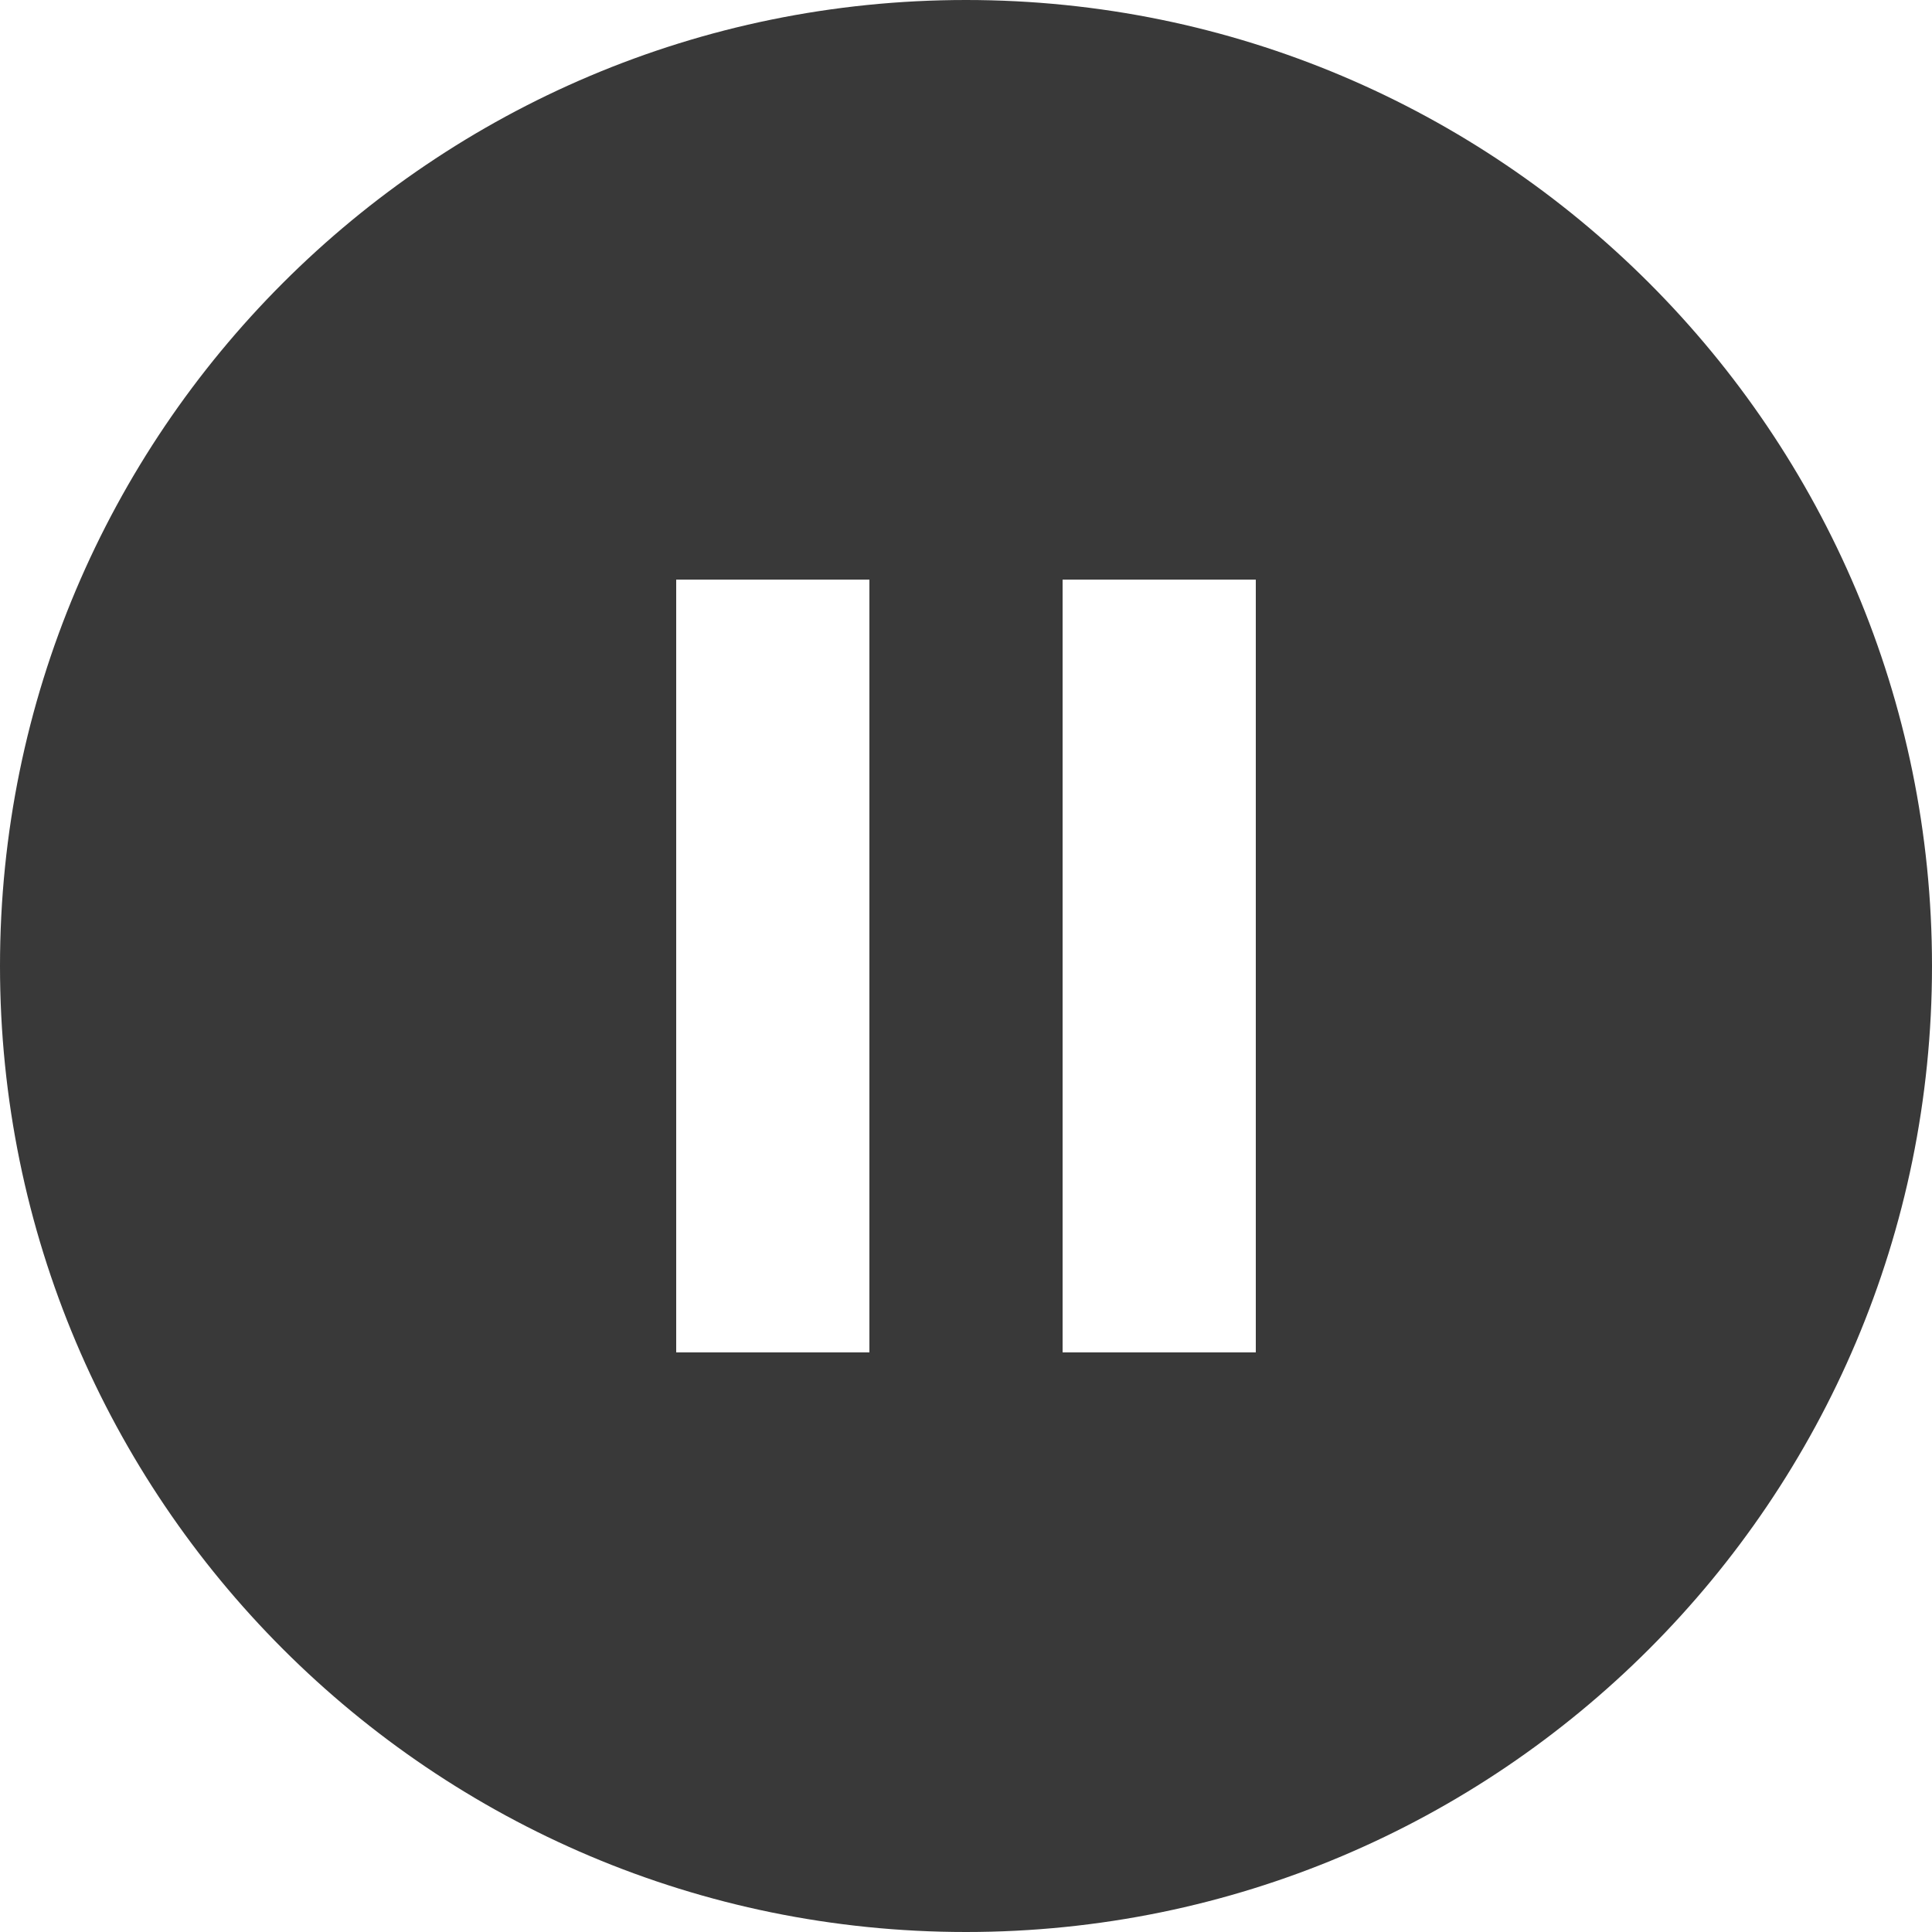
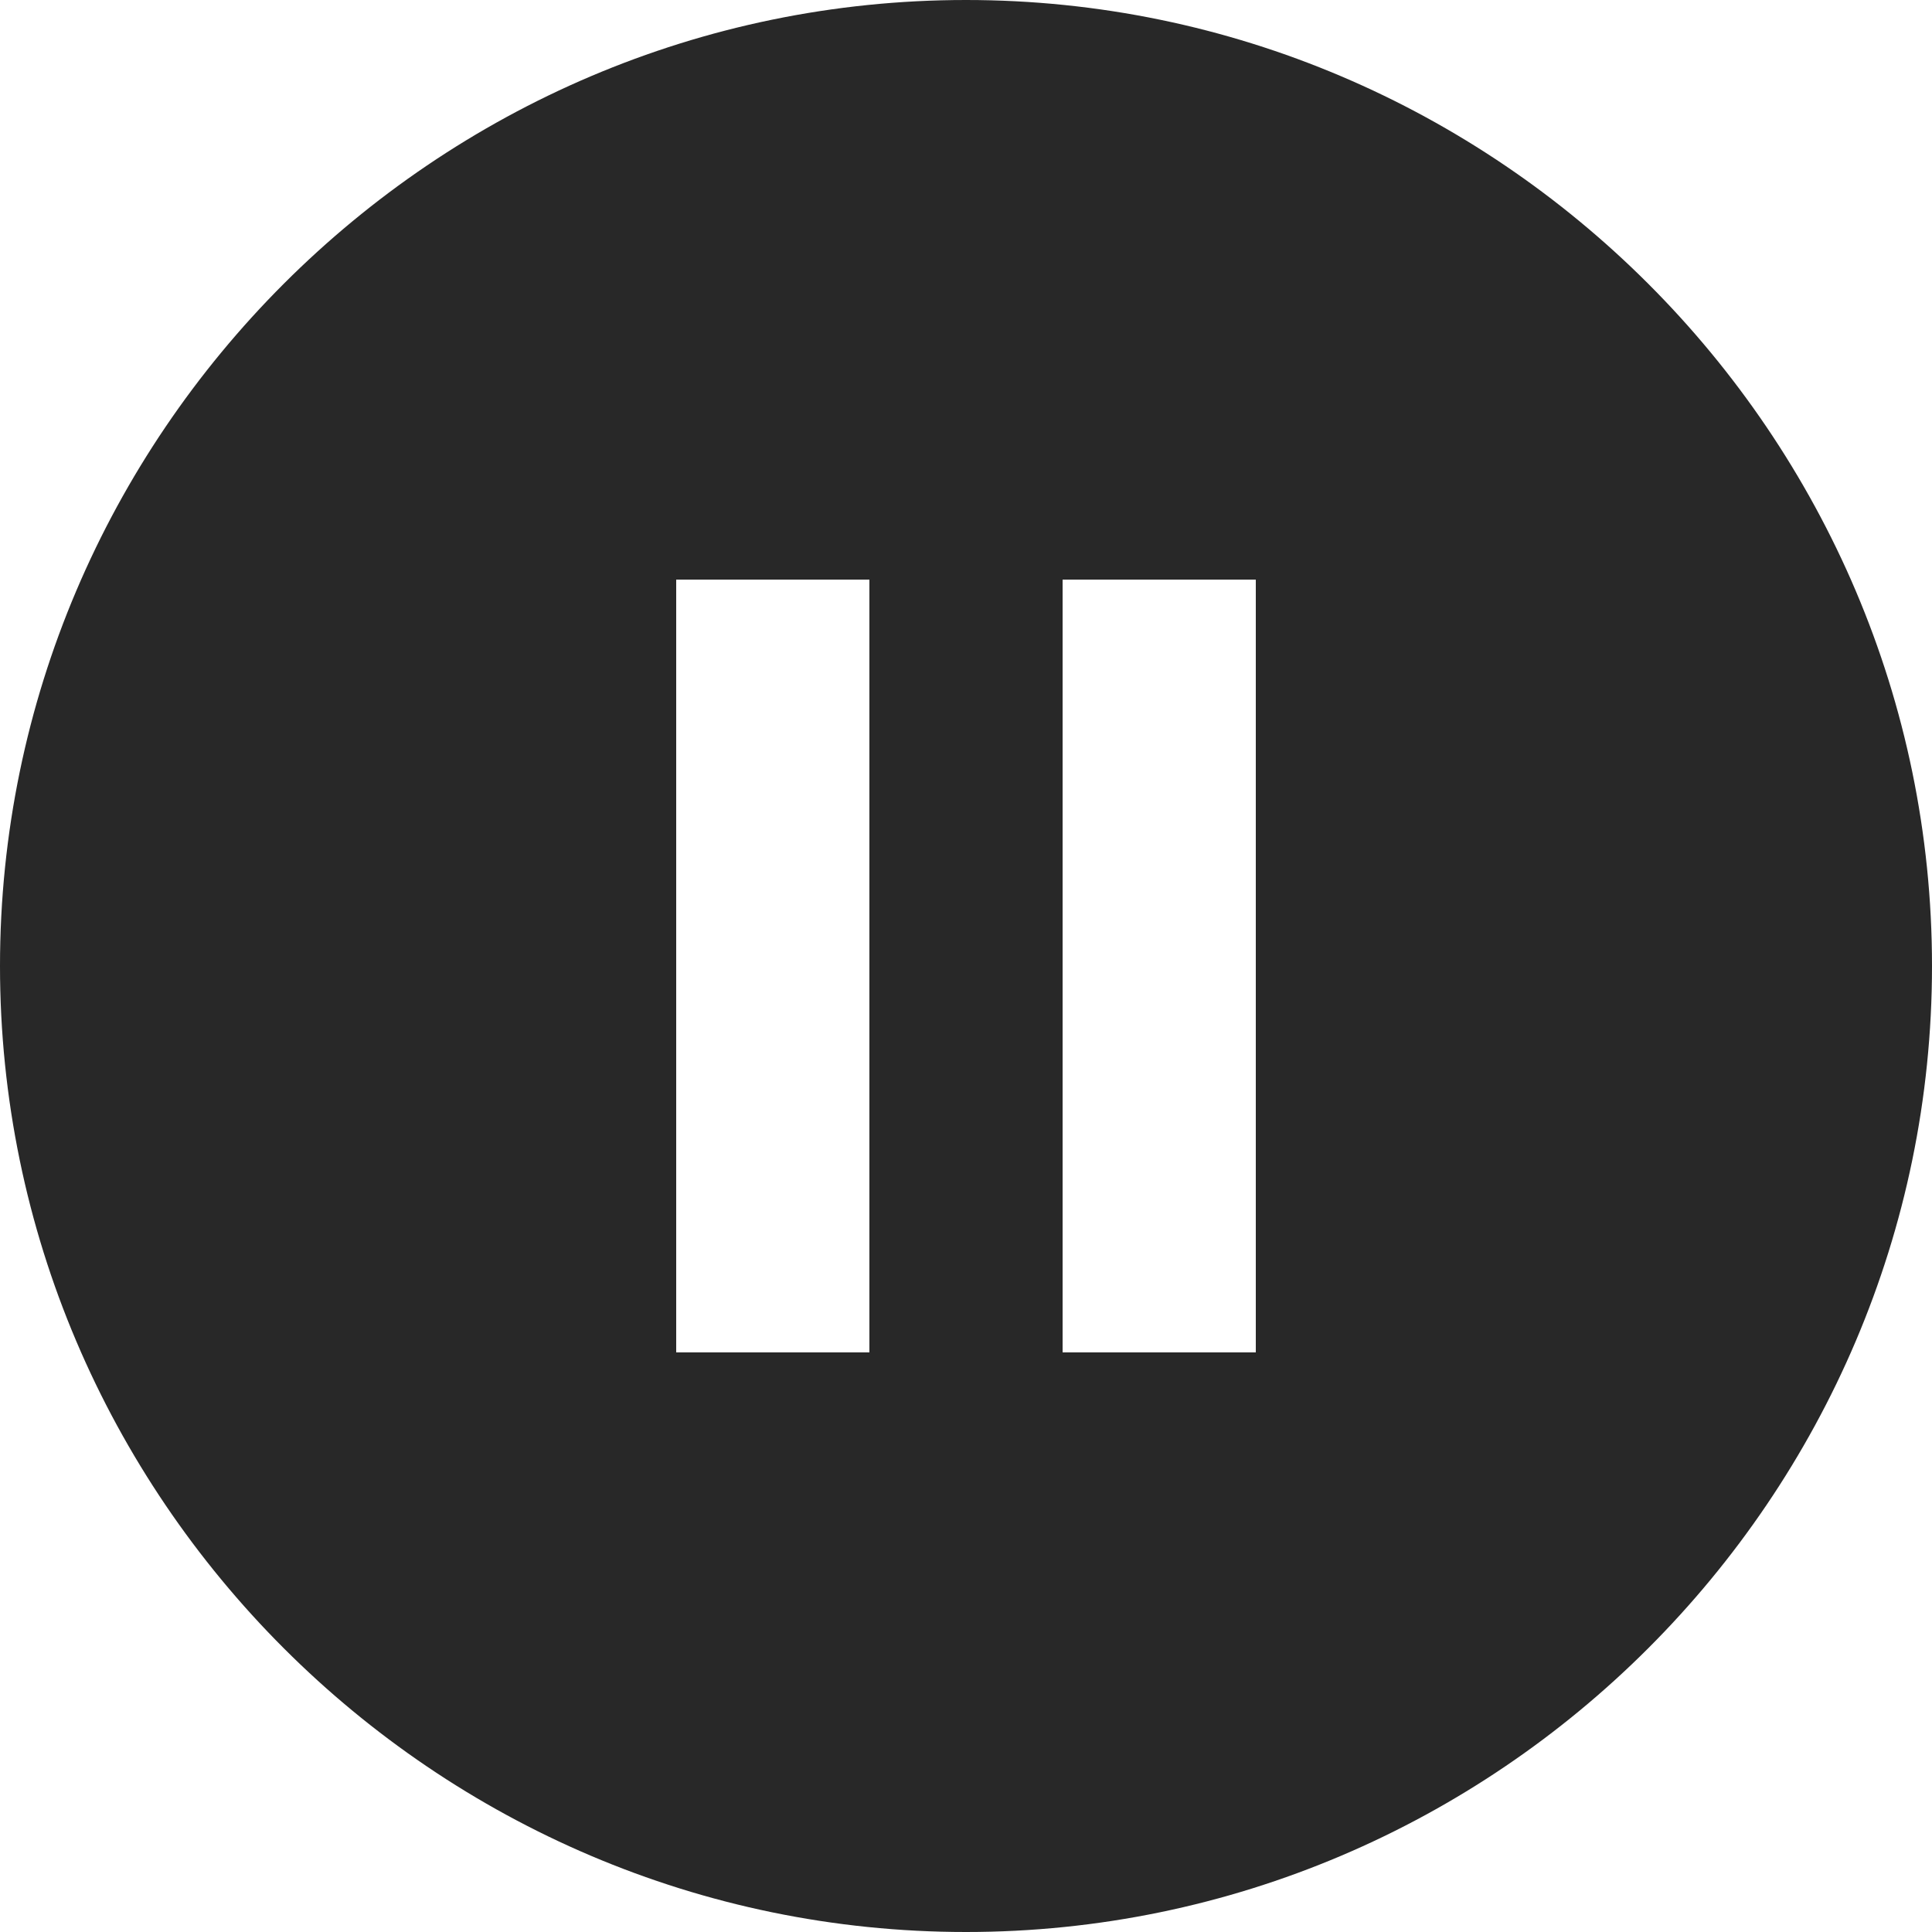
- <svg xmlns="http://www.w3.org/2000/svg" viewBox="0 0 20 20">
-   <defs>
-     <style>.a{fill:#393939;}</style>
-   </defs>
-   <path class="a" d="M10,0A10,10,0,1,0,20,10,10,10,0,0,0,10,0ZM9,14H7V6H9Zm4,0H11V6h2Z" />
+ <svg xmlns="http://www.w3.org/2000/svg" version="1.1" id="Ebene_1" x="0px" y="0px" viewBox="0 0 20 20" style="enable-background:new 0 0 20 20;" xml:space="preserve">
+   <style type="text/css">
+ 	.st0{fill:#282828;}
+ </style>
+   <g>
+     <path class="st0" d="M10,0C4.5,0,0,4.5,0,10s4.5,10,10,10s10-4.5,10-10S15.5,0,10,0z M9,14H7V6h2V14z M13,14h-2V6h2V14z" />
+   </g>
</svg>
